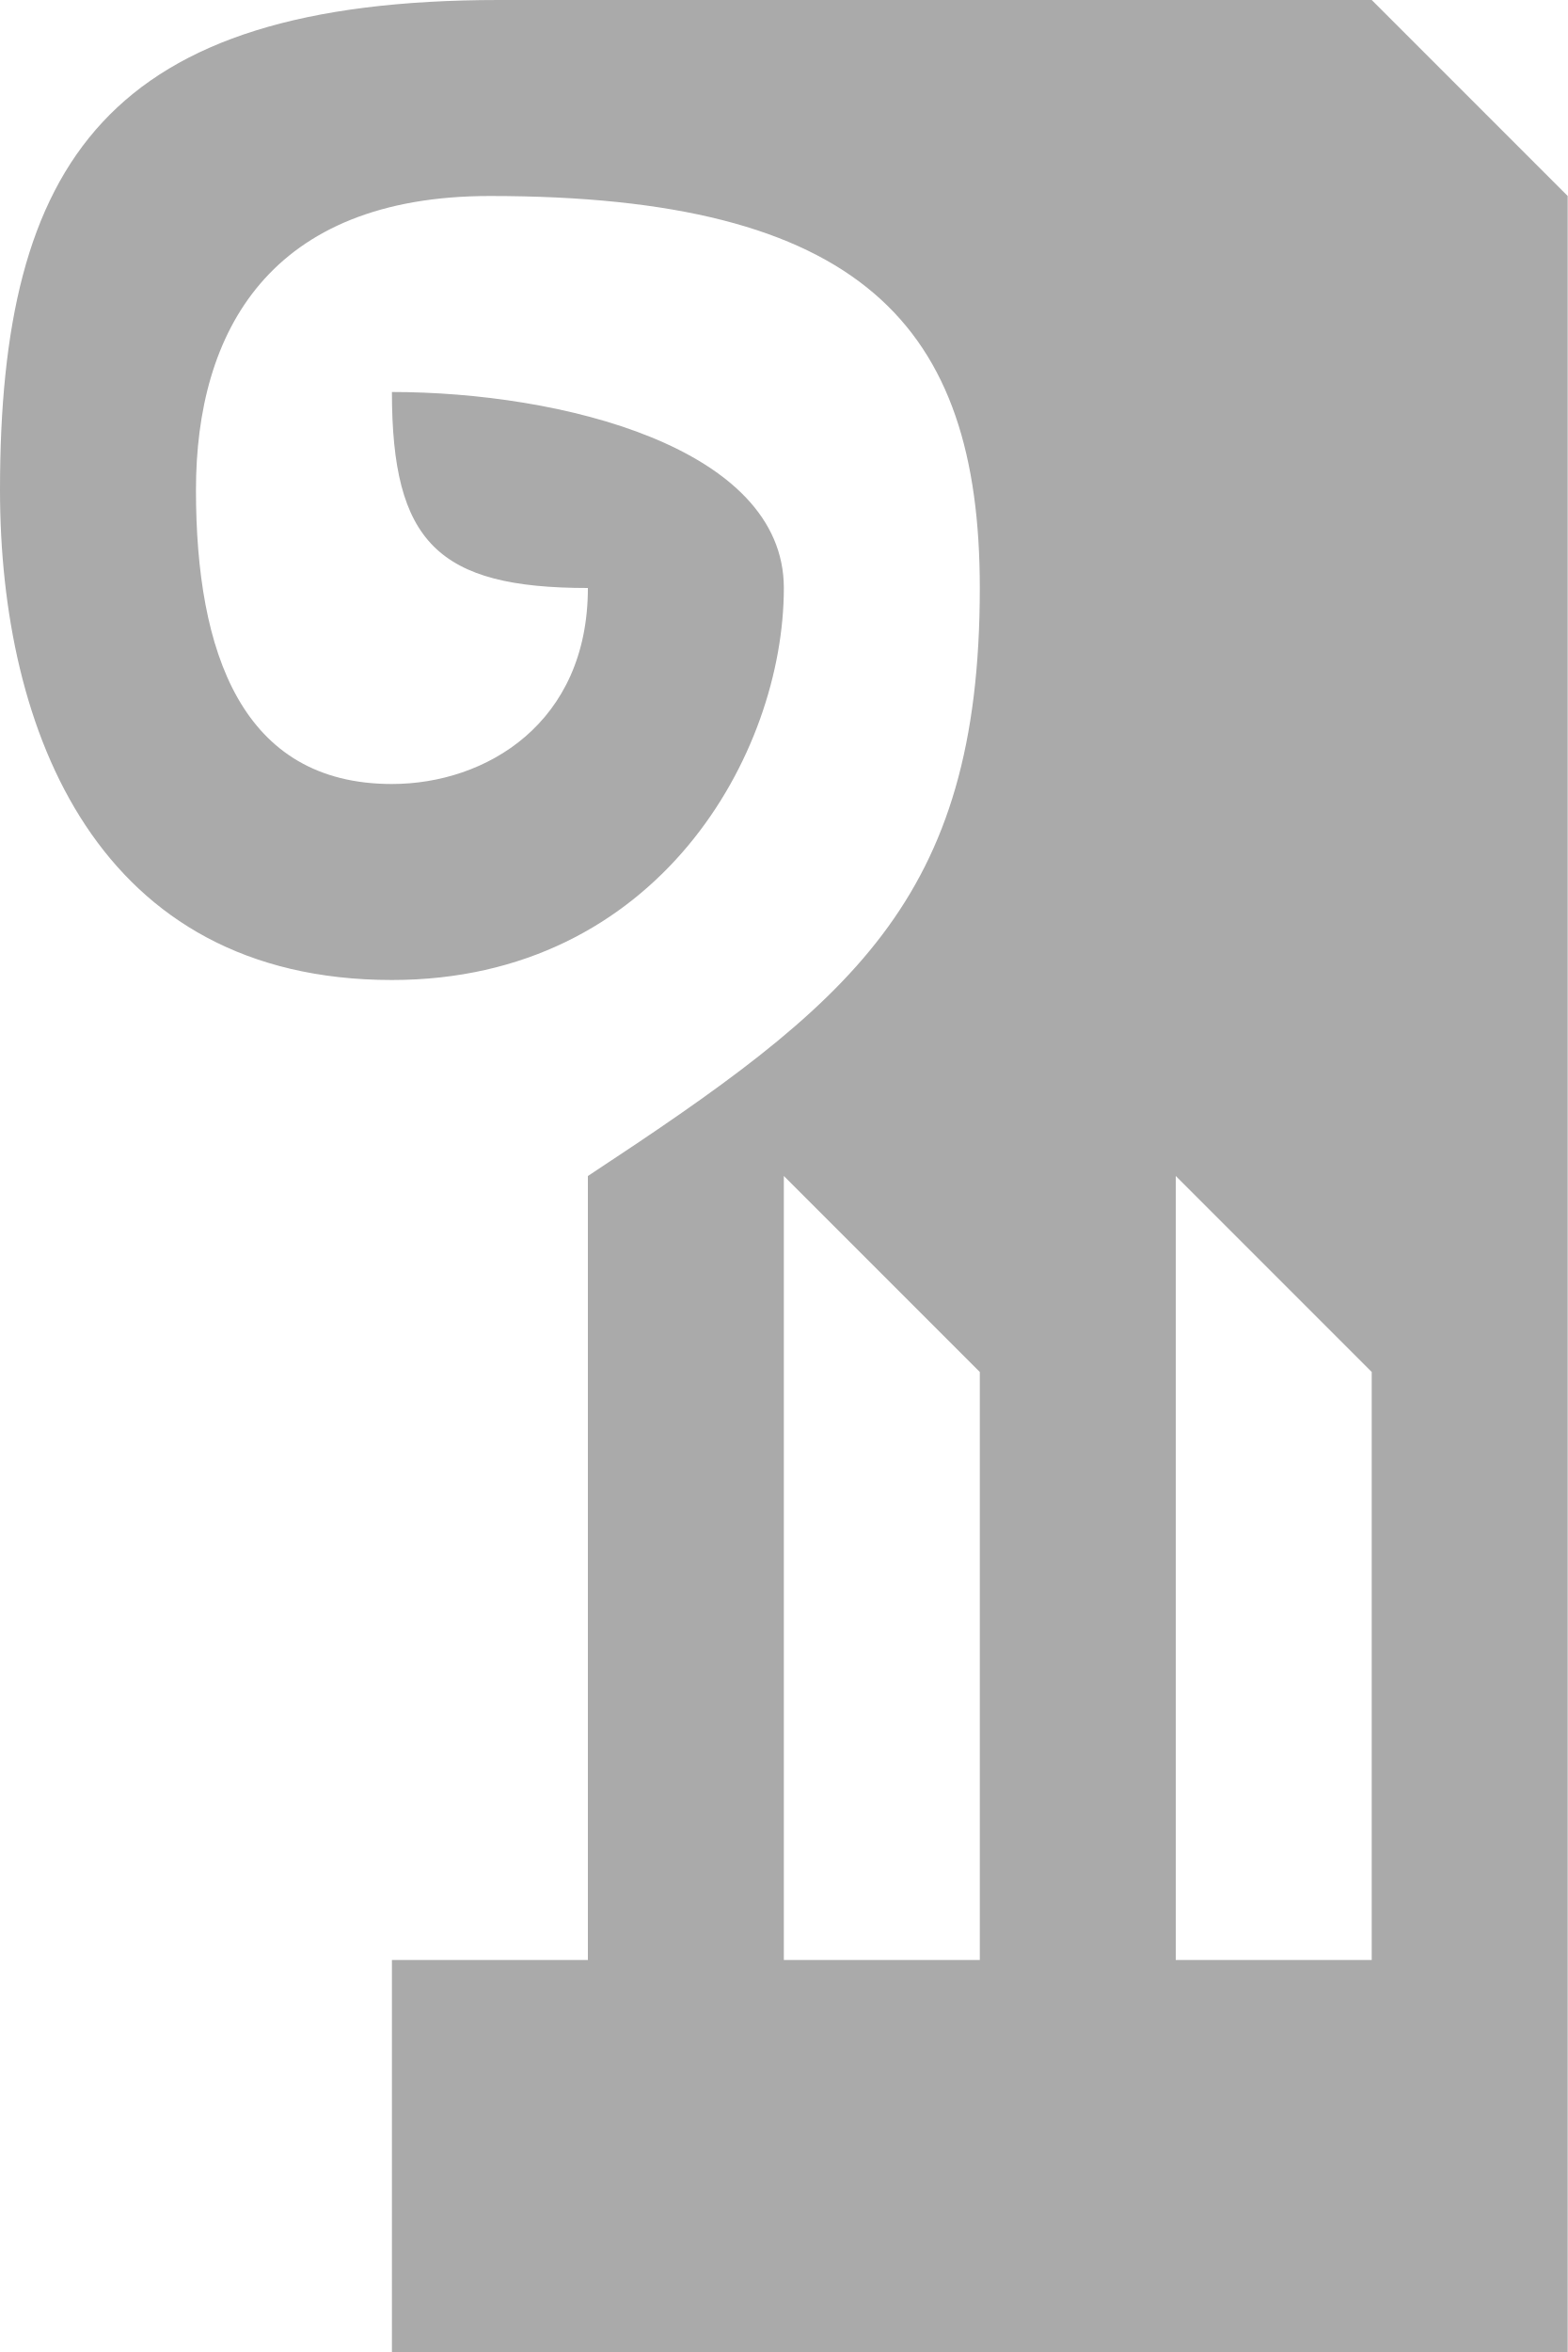
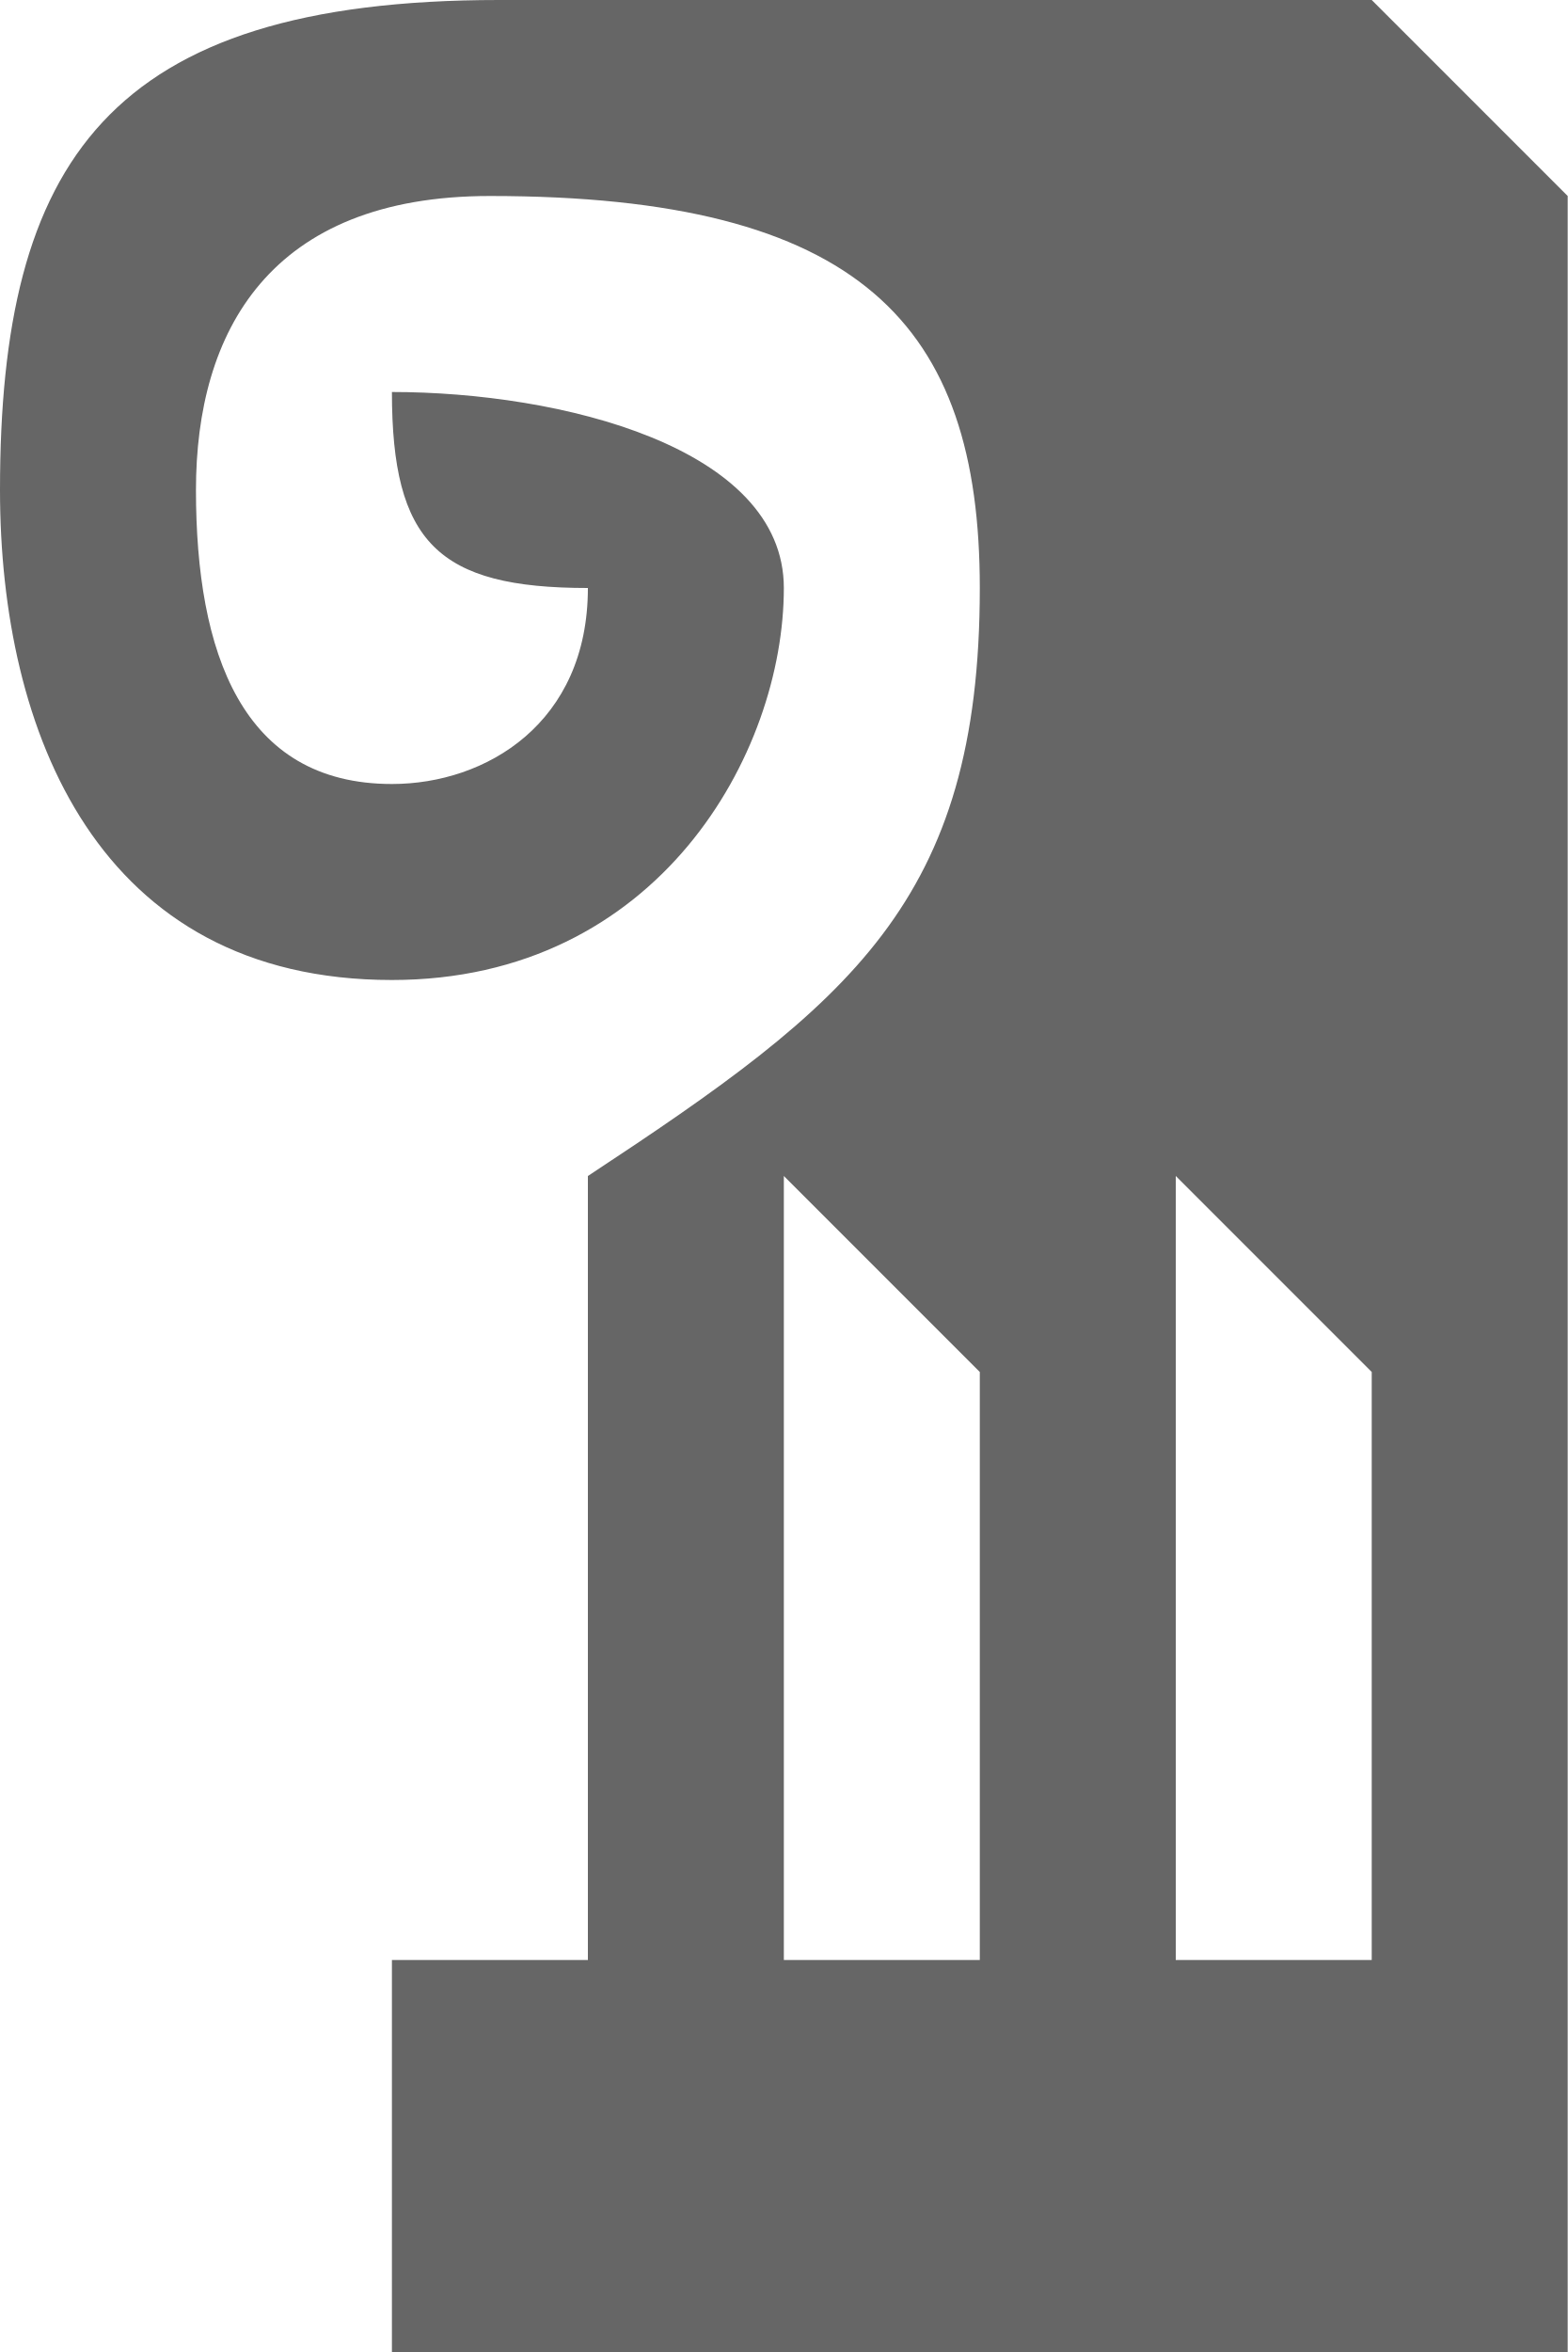
<svg xmlns="http://www.w3.org/2000/svg" width="8" height="12">
-   <path fill-rule="evenodd" clip-rule="evenodd" fill="#aaa" d="M7 0h-4.453c-2 0-2.547.828-2.547 2.5 0 1.234.5 2.5 2 2.5 1.359 0 2-1.156 2-2 0-.719-1.141-1-2-1 0 .766.234 1 1 1 0 .69-.52 1-1 1-.766 0-1-.671-1-1.5 0-.807.375-1.5 1.5-1.5 1.891 0 2.5.656 2.5 2 0 1.6-.662 2.119-2 3v4h-1v2h6v-11l-1-1zm-3 10v-4l1 1v3h-1zm2 0v-4l1 1v3h-1z" />
+   <path fill-rule="evenodd" clip-rule="evenodd" fill="#666" d="M7 0h-4.453c-2 0-2.547.828-2.547 2.5 0 1.234.5 2.5 2 2.5 1.359 0 2-1.156 2-2 0-.719-1.141-1-2-1 0 .766.234 1 1 1 0 .69-.52 1-1 1-.766 0-1-.671-1-1.5 0-.807.375-1.5 1.5-1.5 1.891 0 2.5.656 2.5 2 0 1.6-.662 2.119-2 3v4h-1v2h6v-11l-1-1zm-3 10v-4l1 1v3h-1zm2 0v-4l1 1v3h-1z" />
</svg>
